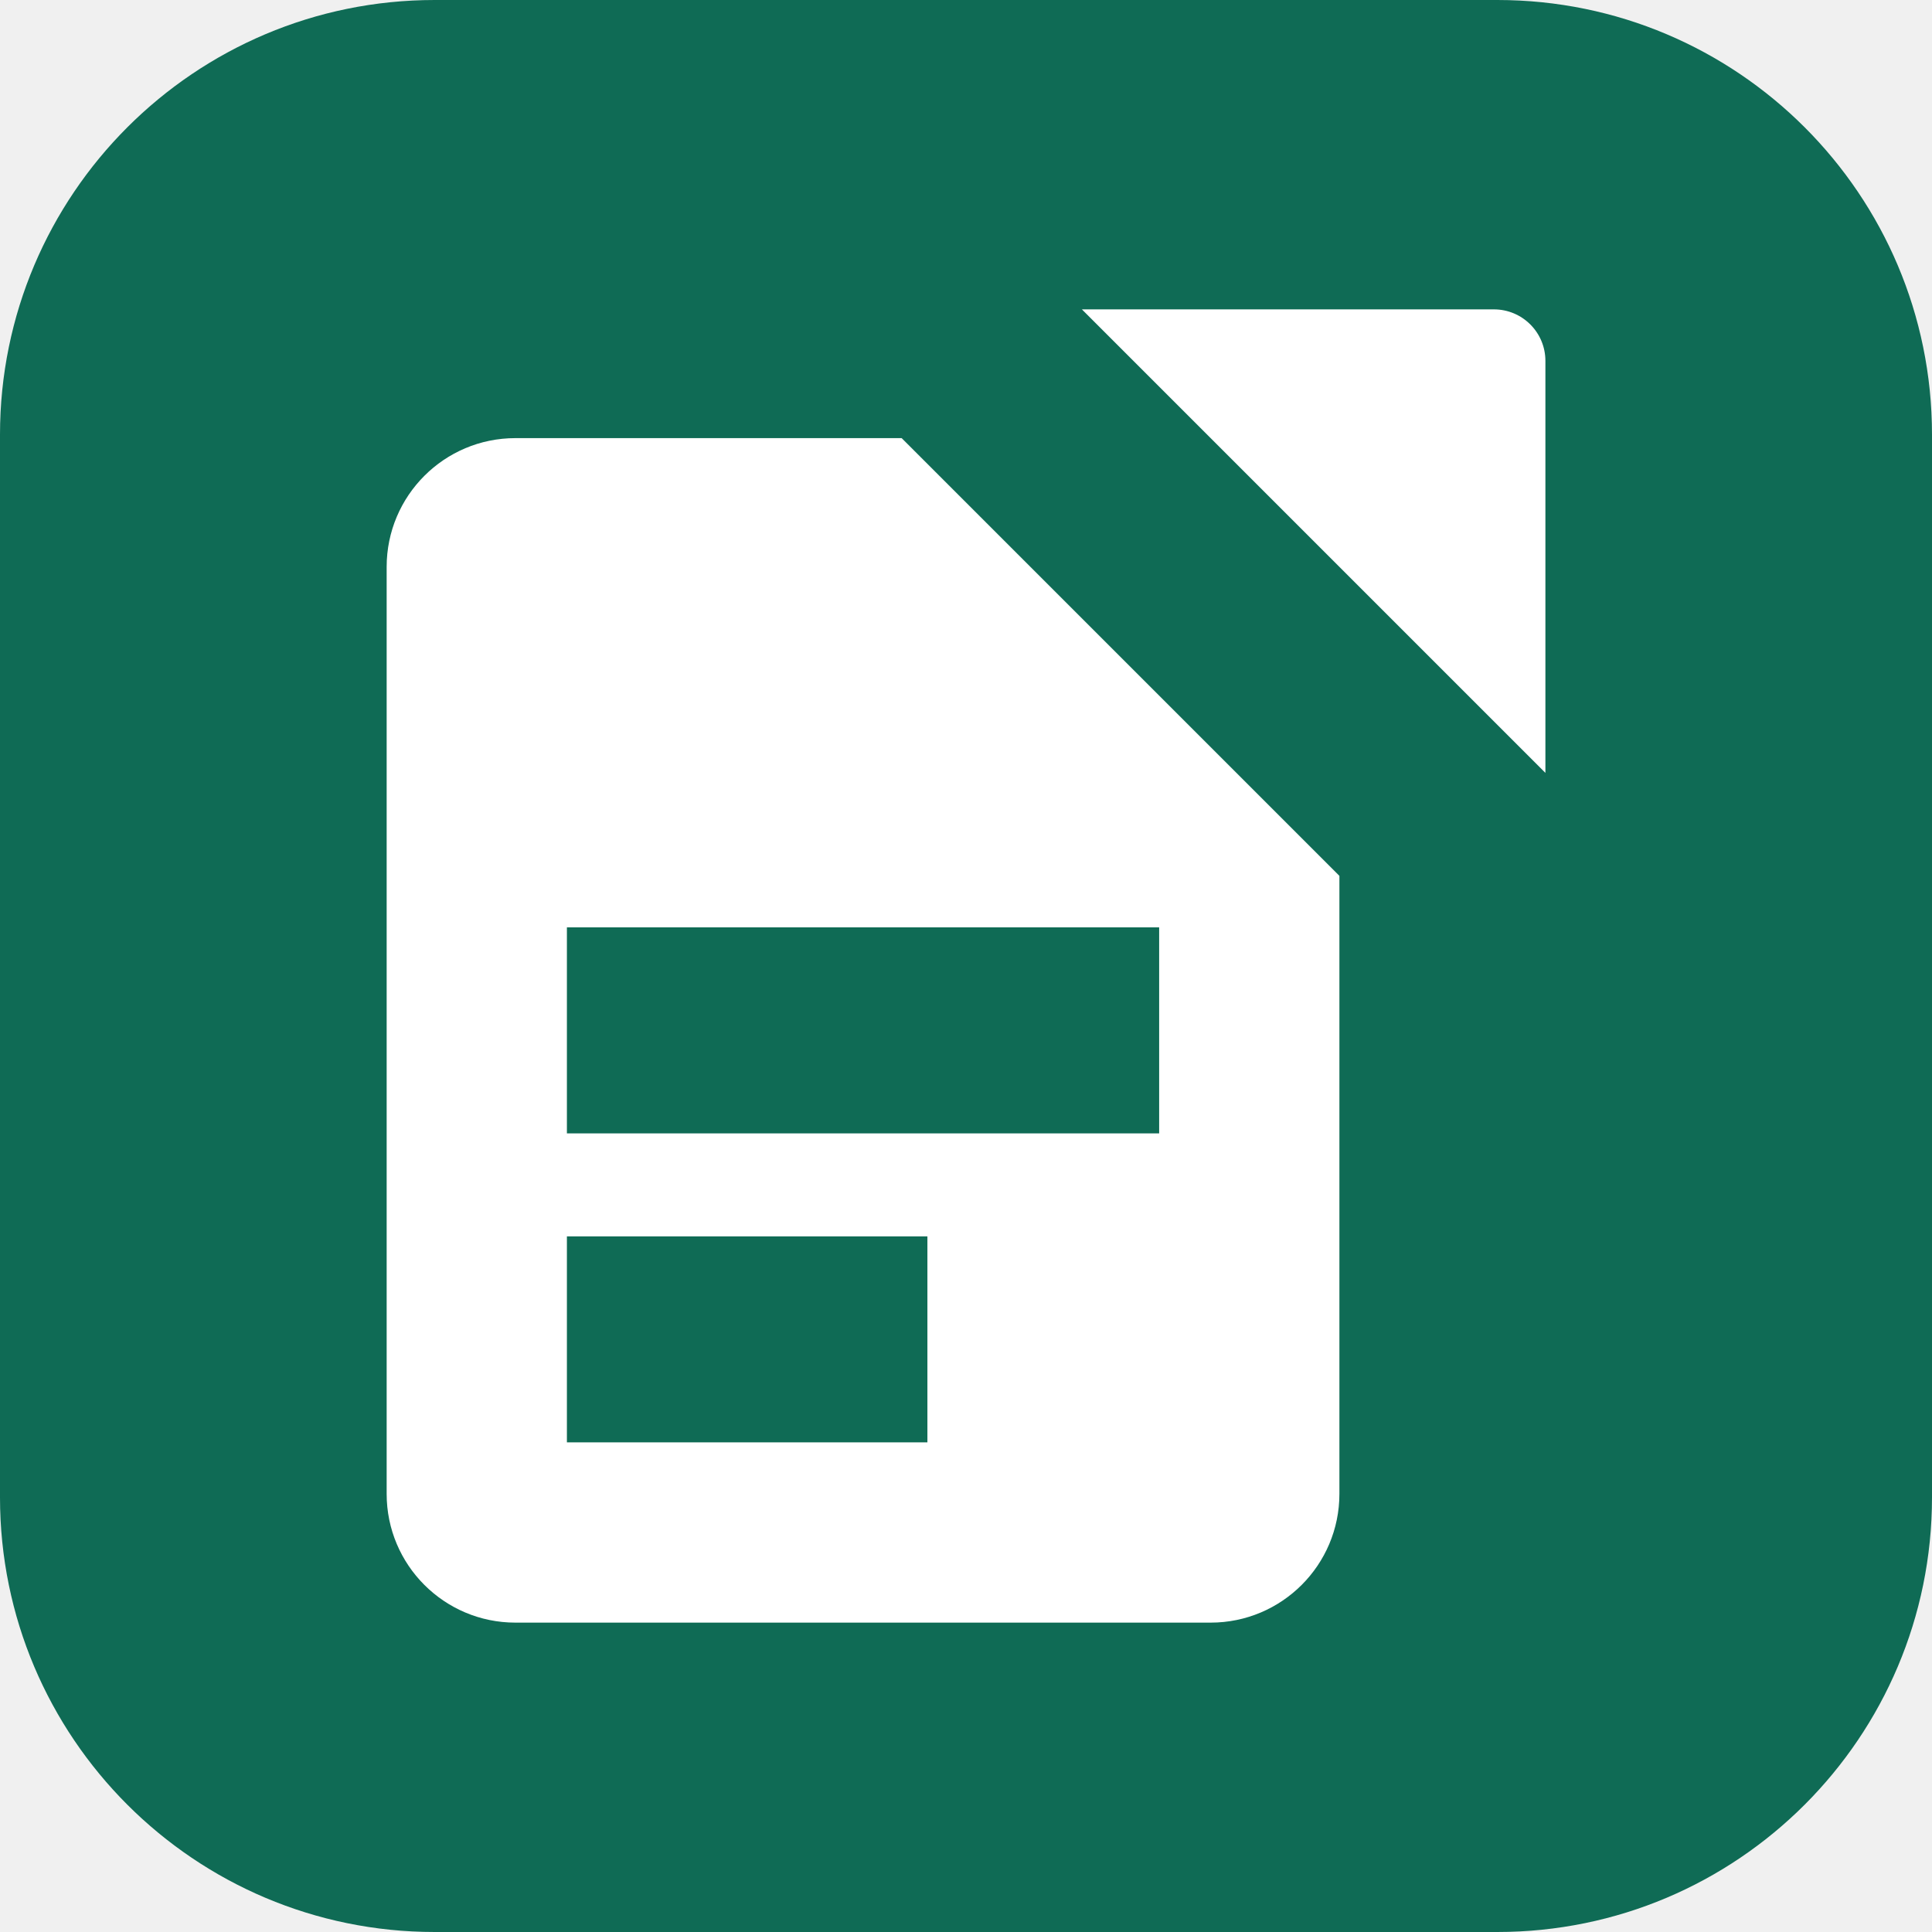
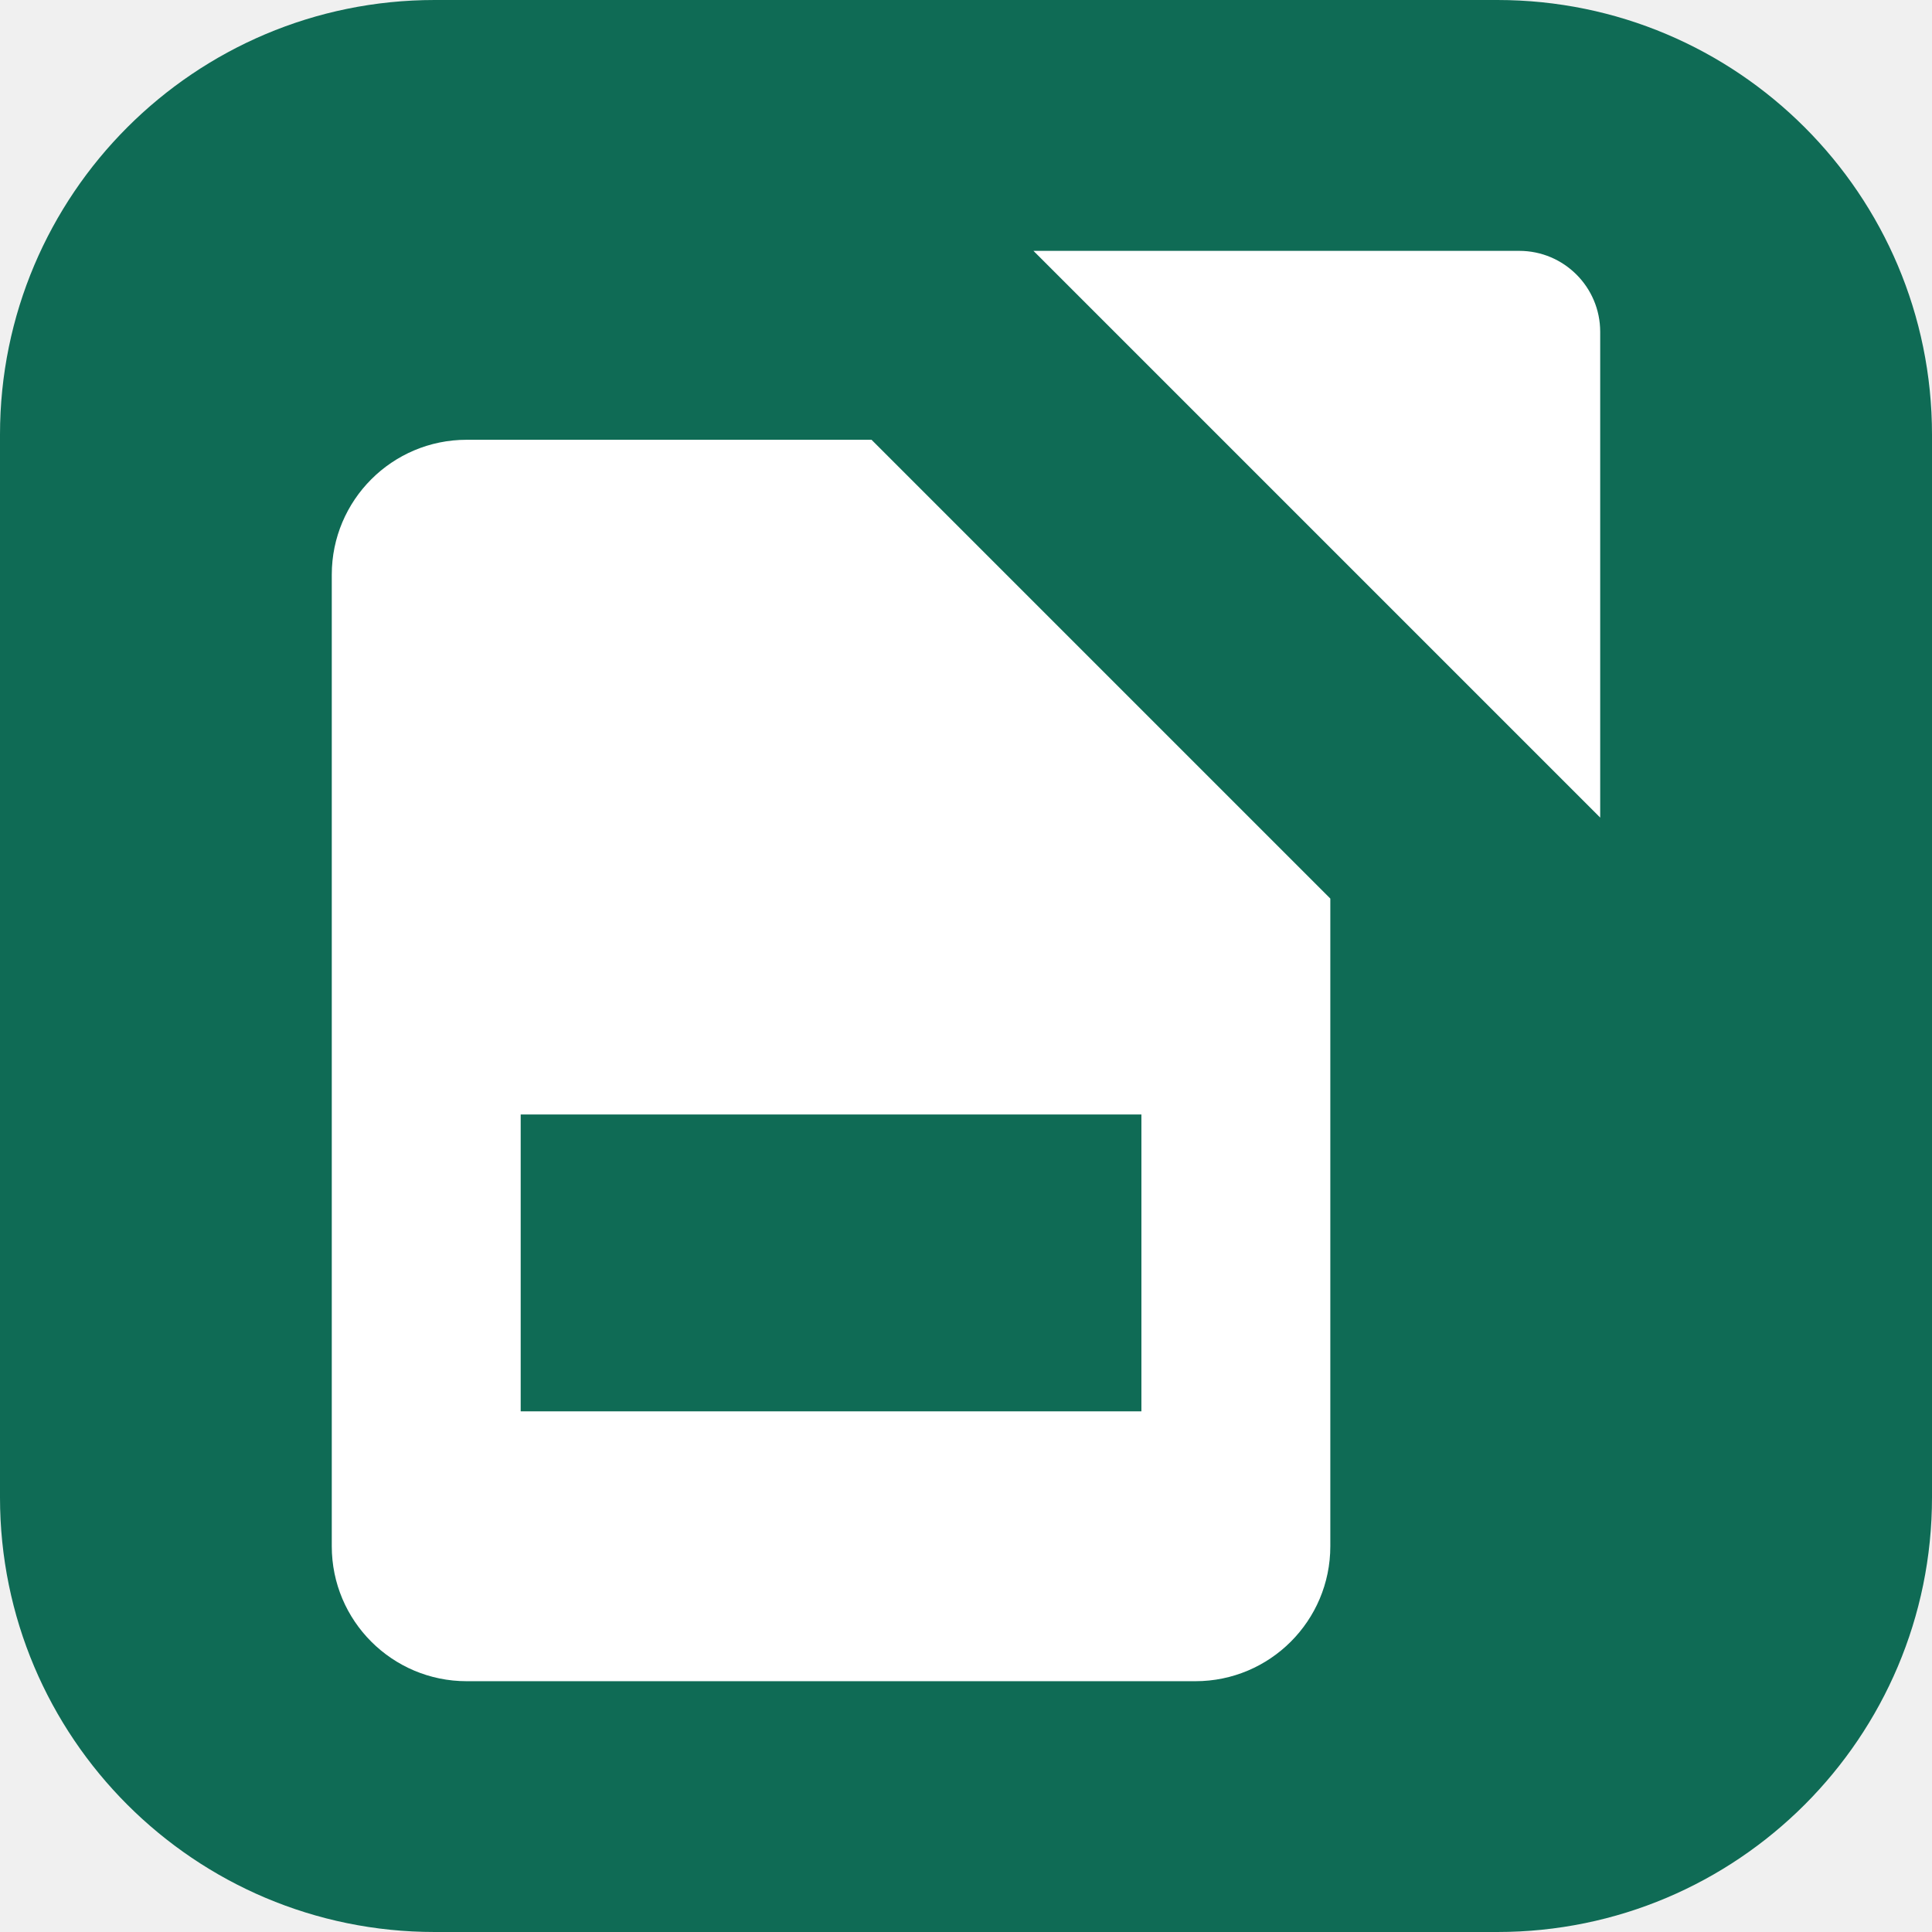
<svg xmlns="http://www.w3.org/2000/svg" viewBox="0 0 256 256" width="256" height="256">
  <rect width="256" height="256" rx="57.6" fill="#0F6B55" />
-   <g transform="translate(10.29 17.11) scale(0.853)" fill="#ffffff">
+   <g transform="translate(1.05 15.36) scale(0.894)" fill="#ffffff">
    <g fill="#ffffff">
      <g id="symbol">
-         <path fill-rule="evenodd" d="M68 48h60l68 68v96a20 20 0 0 1-20 20H68a20 20 0 0 1-20-20V68a20 20 0 0 1 20-20zM76 124v32h92v-32zM76 172v32h56v-32z" />
-         <path d="M156 28h64a8 8 0 0 1 8 8v64z" />
+         <path fill-rule="evenodd" d="M68 48h60l68 68v96a20 20 0 0 1-20 20H68a20 20 0 0 1-20-20V68a20 20 0 0 1 20-20zM76 148v44h92v-44z" />
+         <path d="M152 20h72a12 12 0 0 1 12 12v72z" />
      </g>
    </g>
  </g>
</svg>
